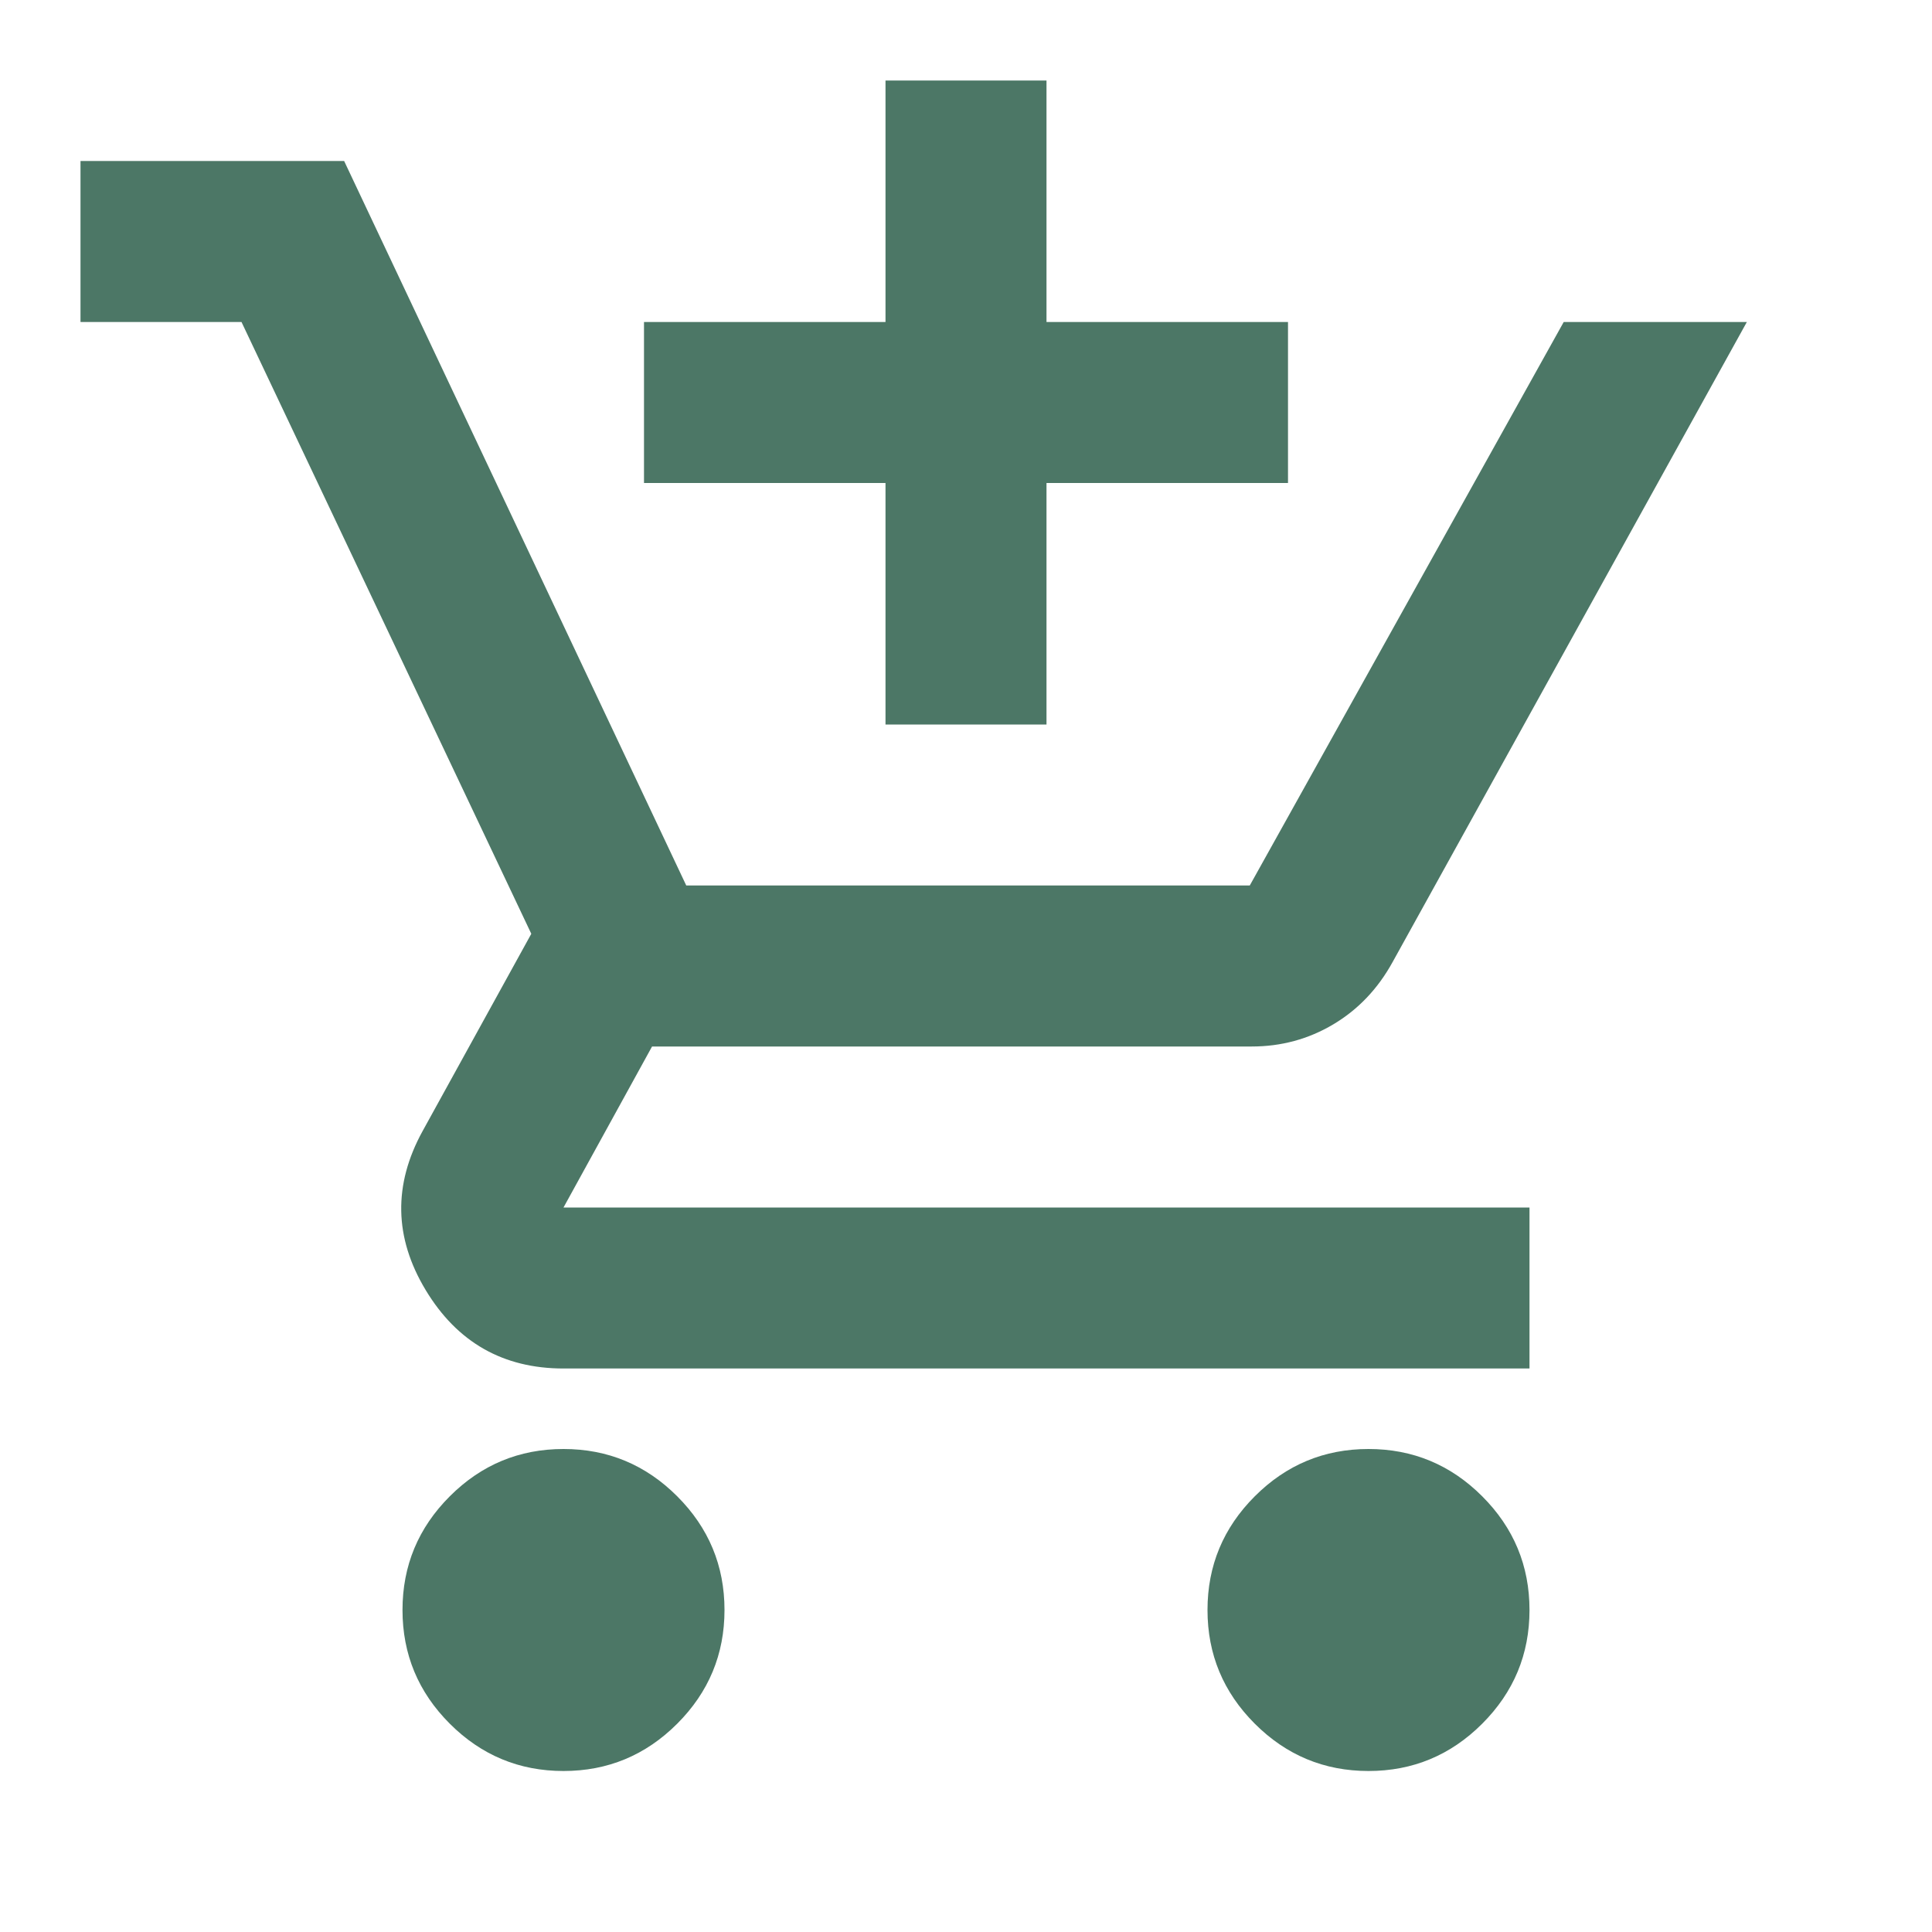
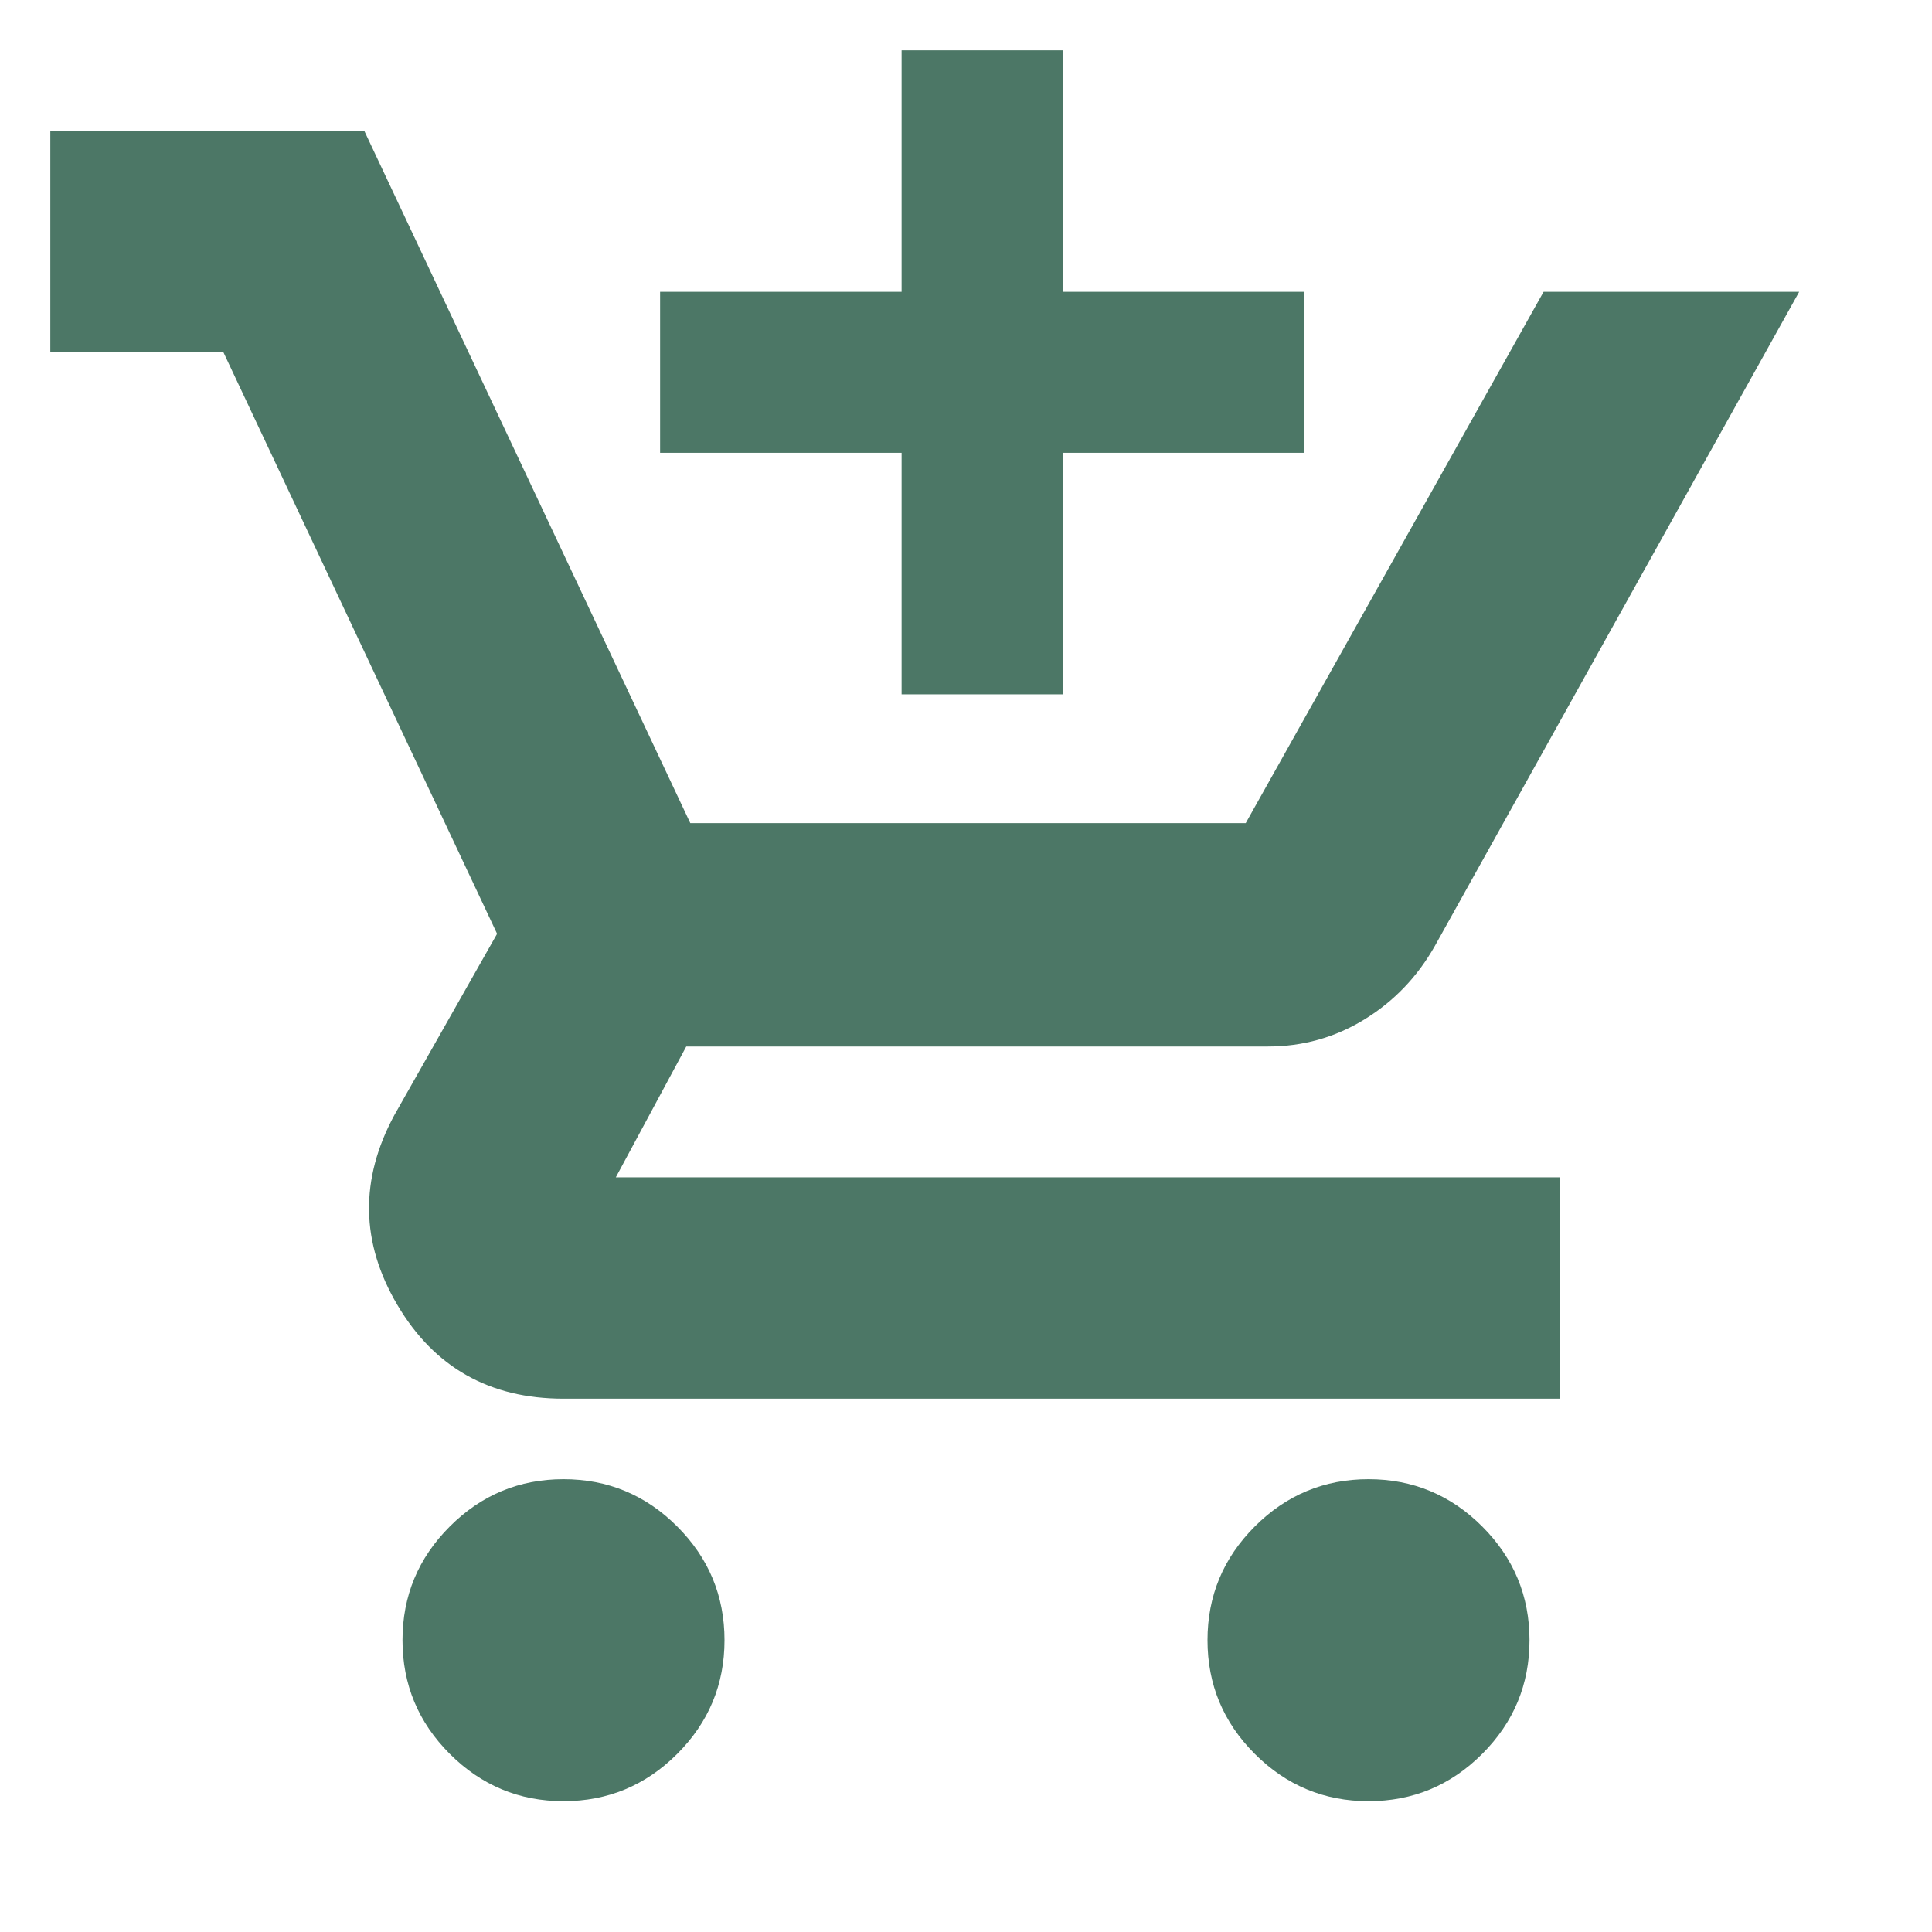
- <svg xmlns="http://www.w3.org/2000/svg" height="40px" viewBox="0 -960 960 960" width="40px" fill="#4c7766">
-   <path d="M440-600v-120H320v-80h120v-120h80v120h120v80H520v120h-80ZM280-80q-33 0-56.5-23.5T200-160q0-33 23.5-56.5T280-240q33 0 56.5 23.5T360-160q0 33-23.5 56.5T280-80Zm400 0q-33 0-56.5-23.5T600-160q0-33 23.5-56.5T680-240q33 0 56.5 23.5T760-160q0 33-23.5 56.5T680-80ZM40-800v-80h131l170 360h280l156-280h91L692-482q-11 20-29.5 31T622-440H324l-44 80h480v80H280q-45 0-68.5-39t-1.5-79l54-98-144-304H40Z" />
+ <svg xmlns="http://www.w3.org/2000/svg" height="40px" viewBox="0 -960 960 960" width="40px" fill="#4C7766">
+   <path d="M448-615v-120H328v-80h120v-120h80v120h120v80H528v120h-80ZM280-65q-33 0-56.5-23.5T200-145q0-33 23.5-56.5T280-225q33 0 56.5 23.5T360-145q0 33-23.5 56.5T280-65Zm400 0q-33 0-56.5-23.5T600-145q0-33 23.5-56.5T680-225q33 0 56.5 23.5T760-145q0 33-23.5 56.5T680-65ZM25-785v-110h156l162 344h276l148-264h127L713-490q-13 23-34.95 36.5Q656.1-440 630-440H341l-35 65h469v110H280q-55 0-82.5-46.5T196-406l51-90-136-289H25Z" />
</svg>
